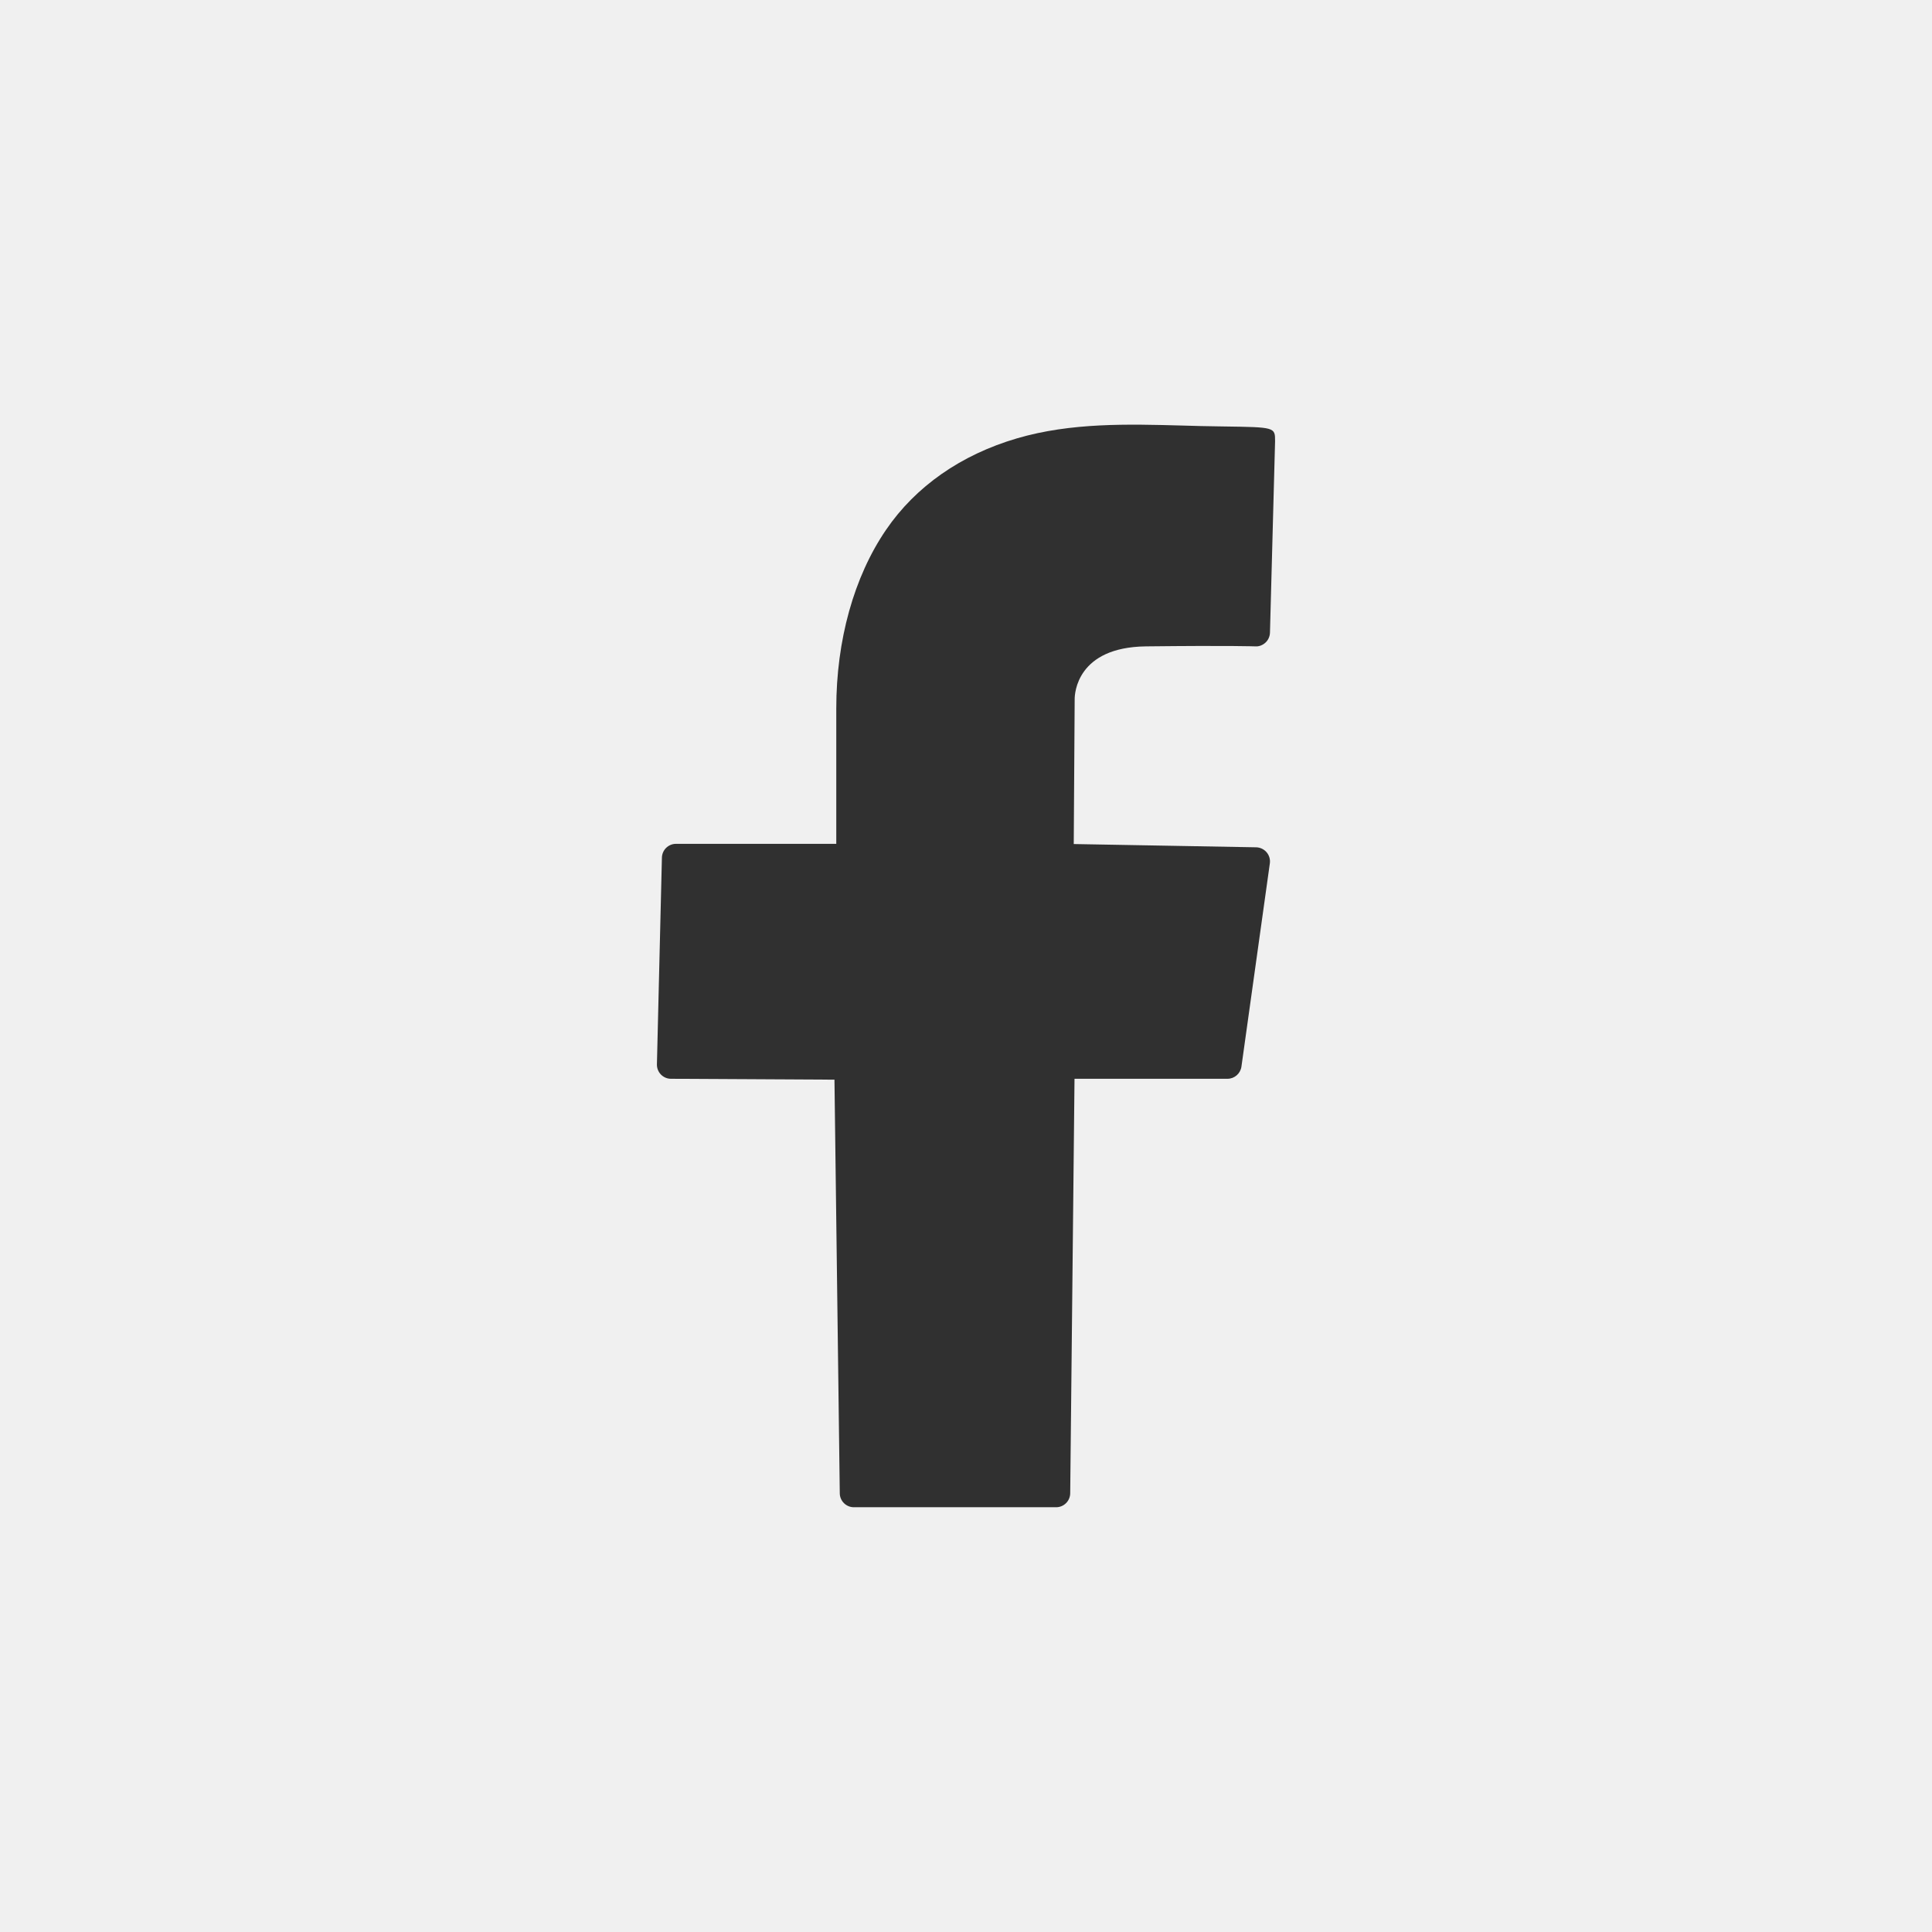
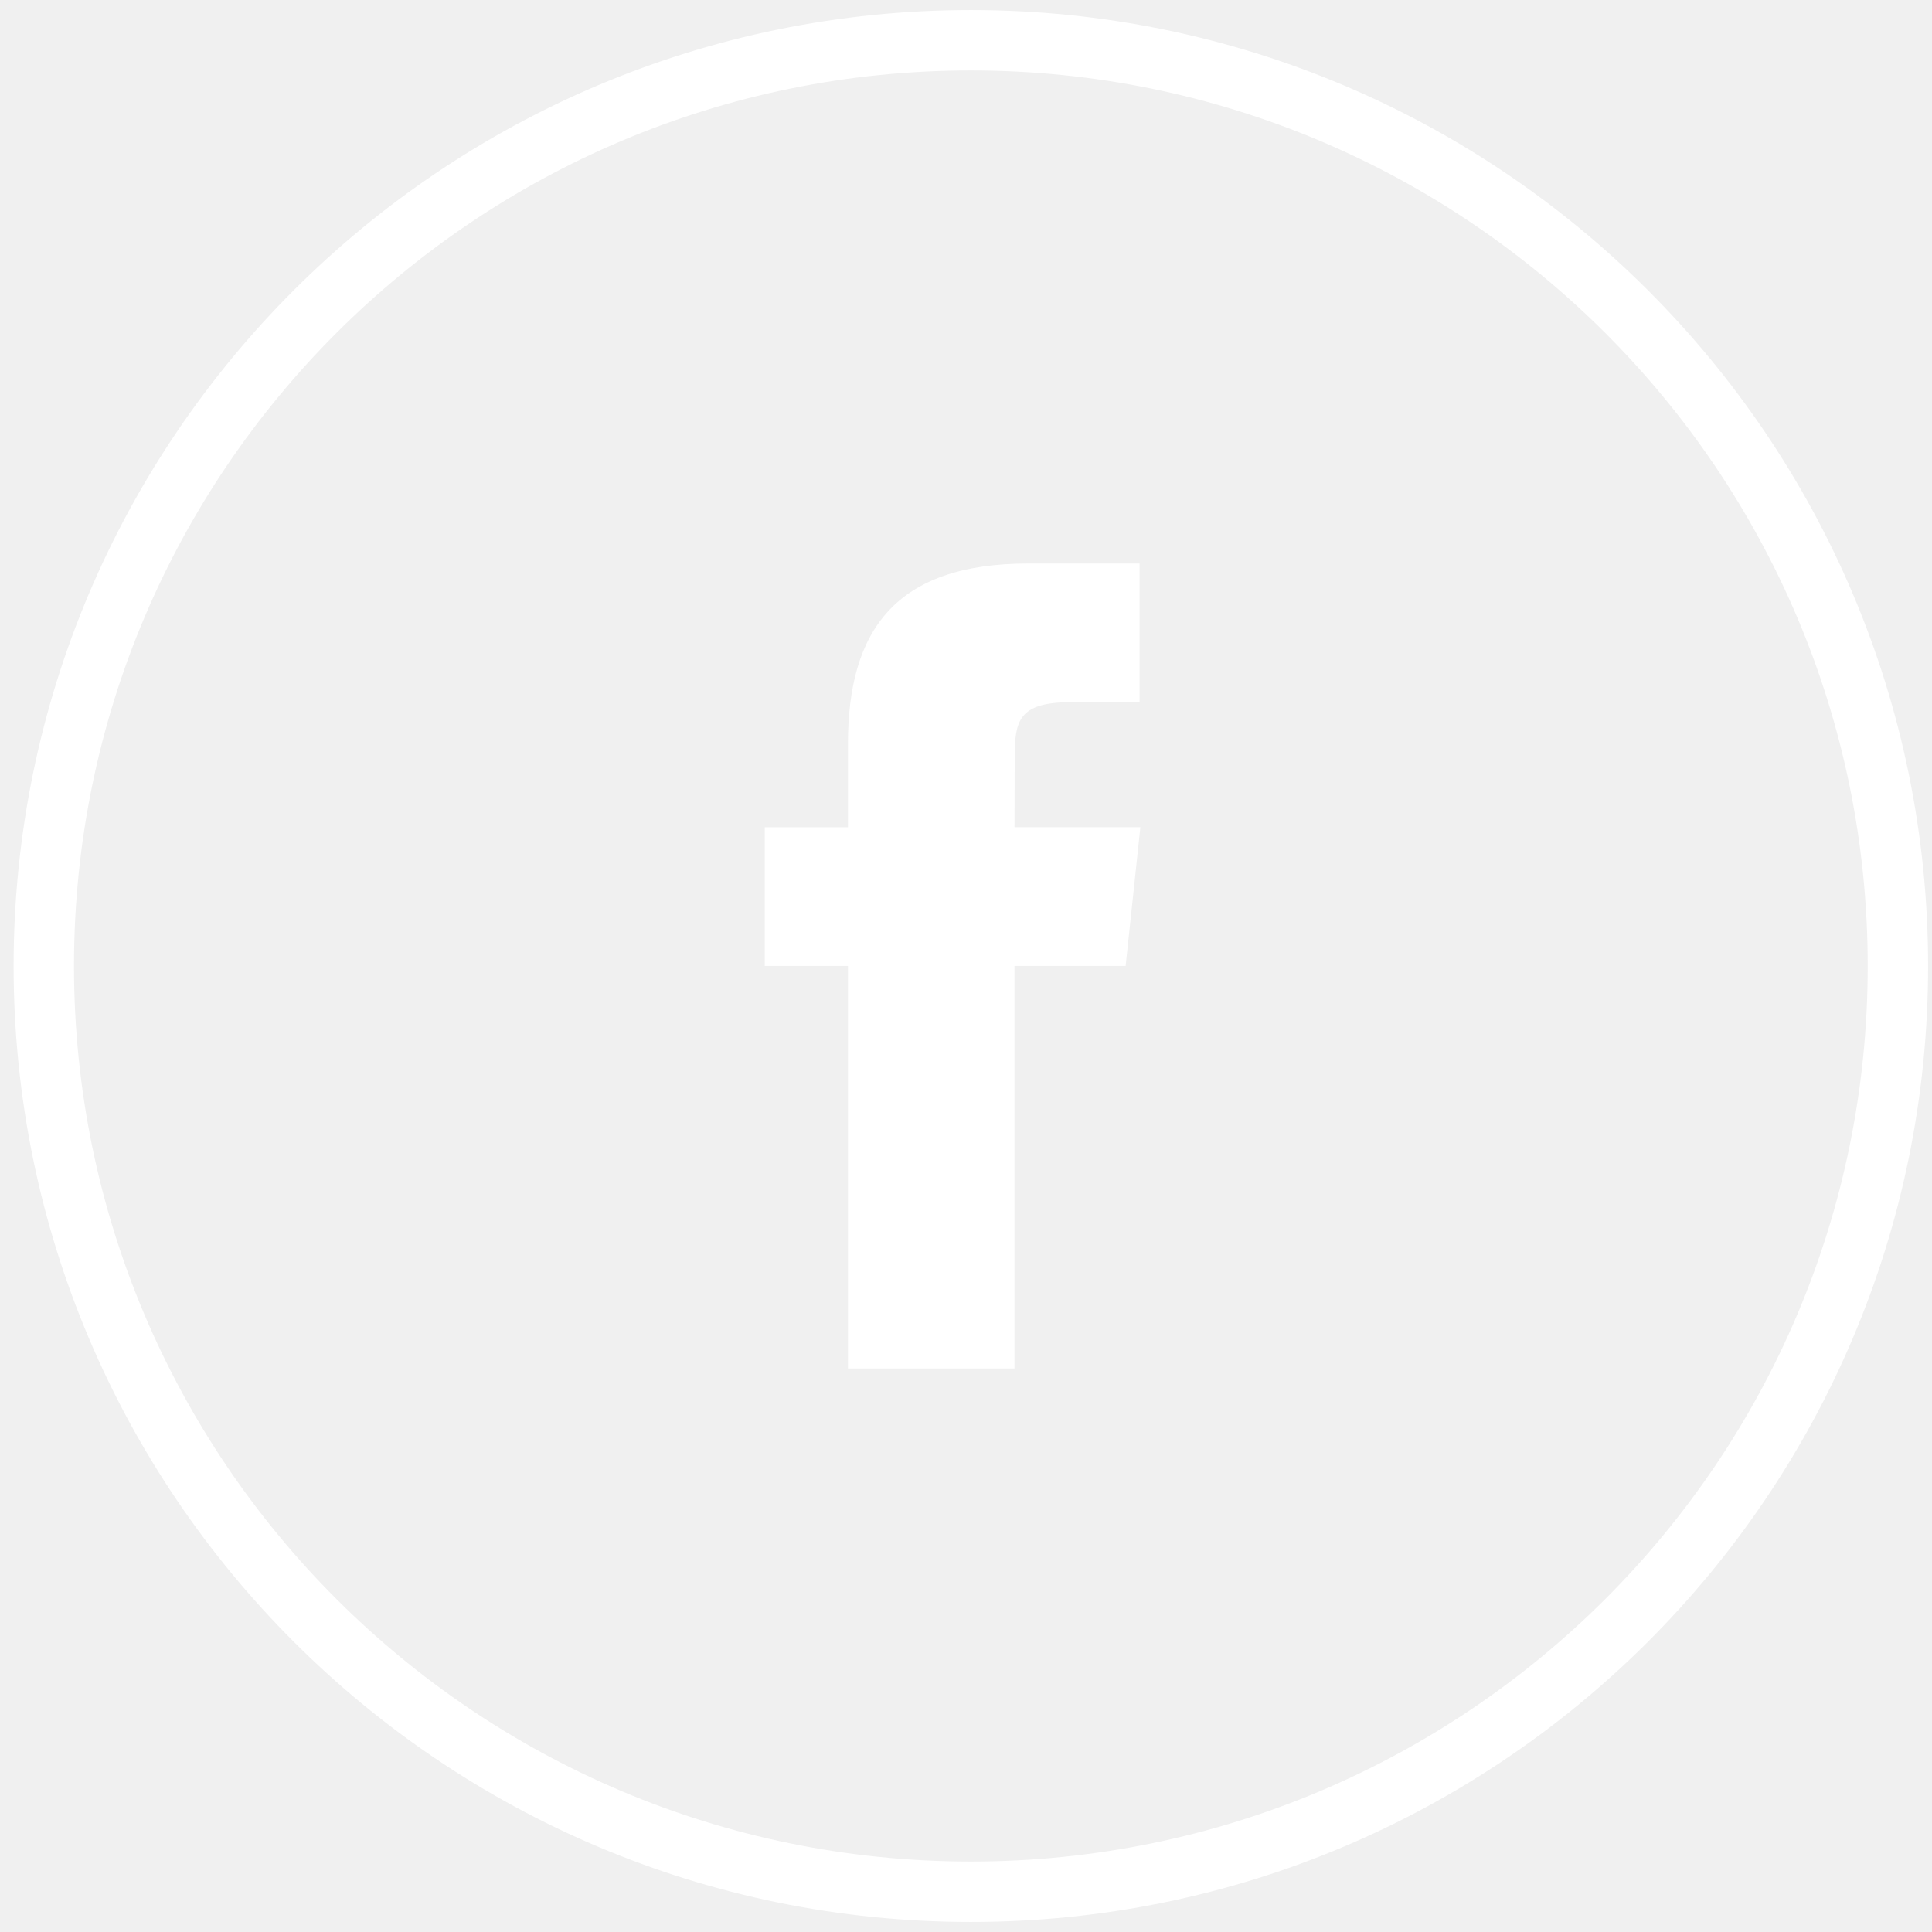
- <svg xmlns="http://www.w3.org/2000/svg" style="enable-background:new 0 0 48 48;" version="1.1" viewBox="0 0 48 48" xml:space="preserve">
-   <g id="Padding__x26__Artboard" />
-   <g id="Icons">
-     <g>
-       <path d="M28.471,16.059c2.087-0.024,2.711-0,2.717-0    c0.09,0.007,0.185-0.03,0.253-0.094c0.069-0.064,0.108-0.153,0.111-0.247l0.127-4.758    c0-0.347,0-0.347-1.283-0.365l-0.125-0.002c-0.292-0.003-0.587-0.011-0.884-0.02    c-1.366-0.037-2.776-0.076-4.118,0.317c-1.393,0.408-2.519,1.194-3.256,2.274    c-0.797,1.167-1.236,2.743-1.236,4.438v3.363h-3.982c-0.19,0-0.345,0.152-0.35,0.342l-0.124,5.137    c-0.002,0.094,0.034,0.185,0.099,0.252s0.155,0.106,0.249,0.106l4.063,0.022l0.132,10.277    c0.002,0.191,0.159,0.346,0.35,0.346h5.025c0.192,0,0.348-0.155,0.35-0.347l0.107-10.298h3.8    c0.175,0,0.322-0.129,0.347-0.302l0.706-5.05c0.014-0.099-0.016-0.2-0.081-0.276    s-0.16-0.121-0.26-0.123l-4.531-0.081l0.023-3.604C26.7,17.236,26.751,16.079,28.471,16.059z" style="fill:#303030;" />
-     </g>
+ <svg xmlns="http://www.w3.org/2000/svg" width="48" height="48" viewBox="0 0 48 48">
+   <g fill="none" fill-rule="evenodd">
+     <path stroke="#FFF" stroke-width="1.5" d="M1.088 24C1.088 11.297 11.4 1 24.12 1c12.72 0 23.033 10.297 23.033 23S36.842 47 24.121 47C11.4 47 1.088 36.703 1.088 24z" />
+     <path fill="#FFF" d="M25.205 34V23.999h2.761l.366-3.447h-3.127l.005-1.725c0-.899.085-1.38 1.377-1.38h1.725V14h-2.76c-3.317 0-4.485 1.672-4.485 4.484v2.069H19v3.446h2.067V34h4.138z" />
  </g>
</svg>
